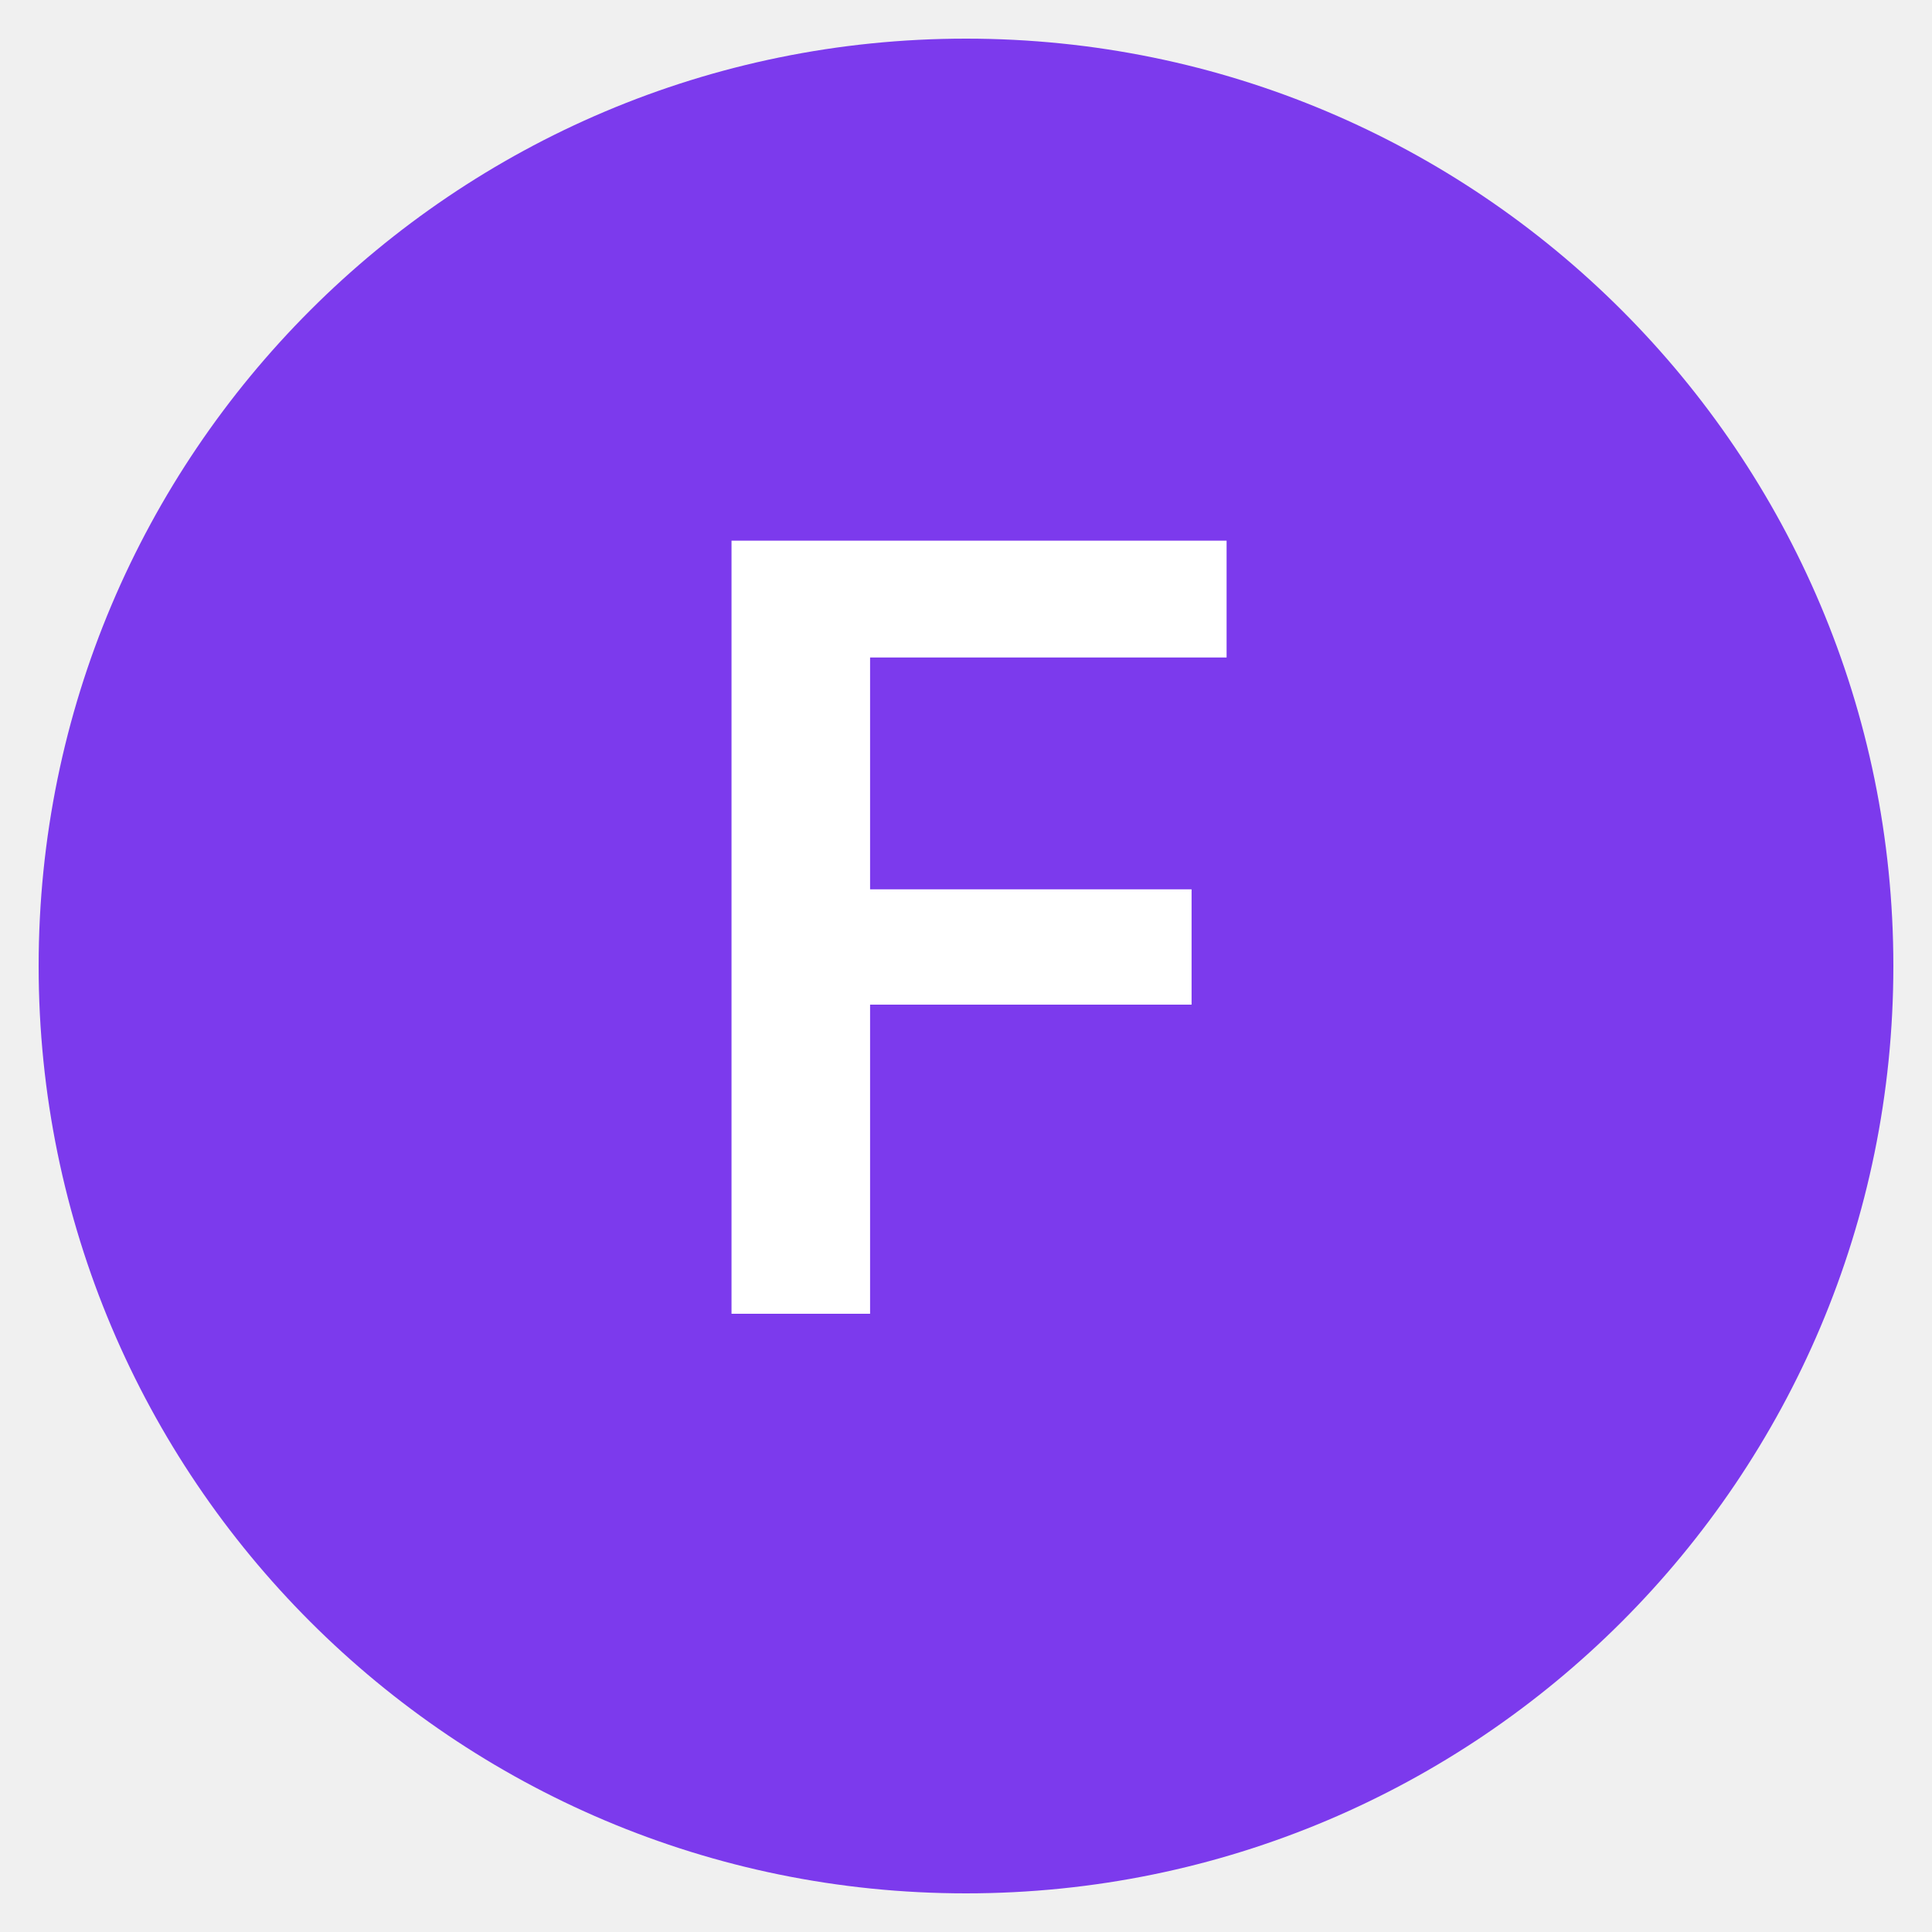
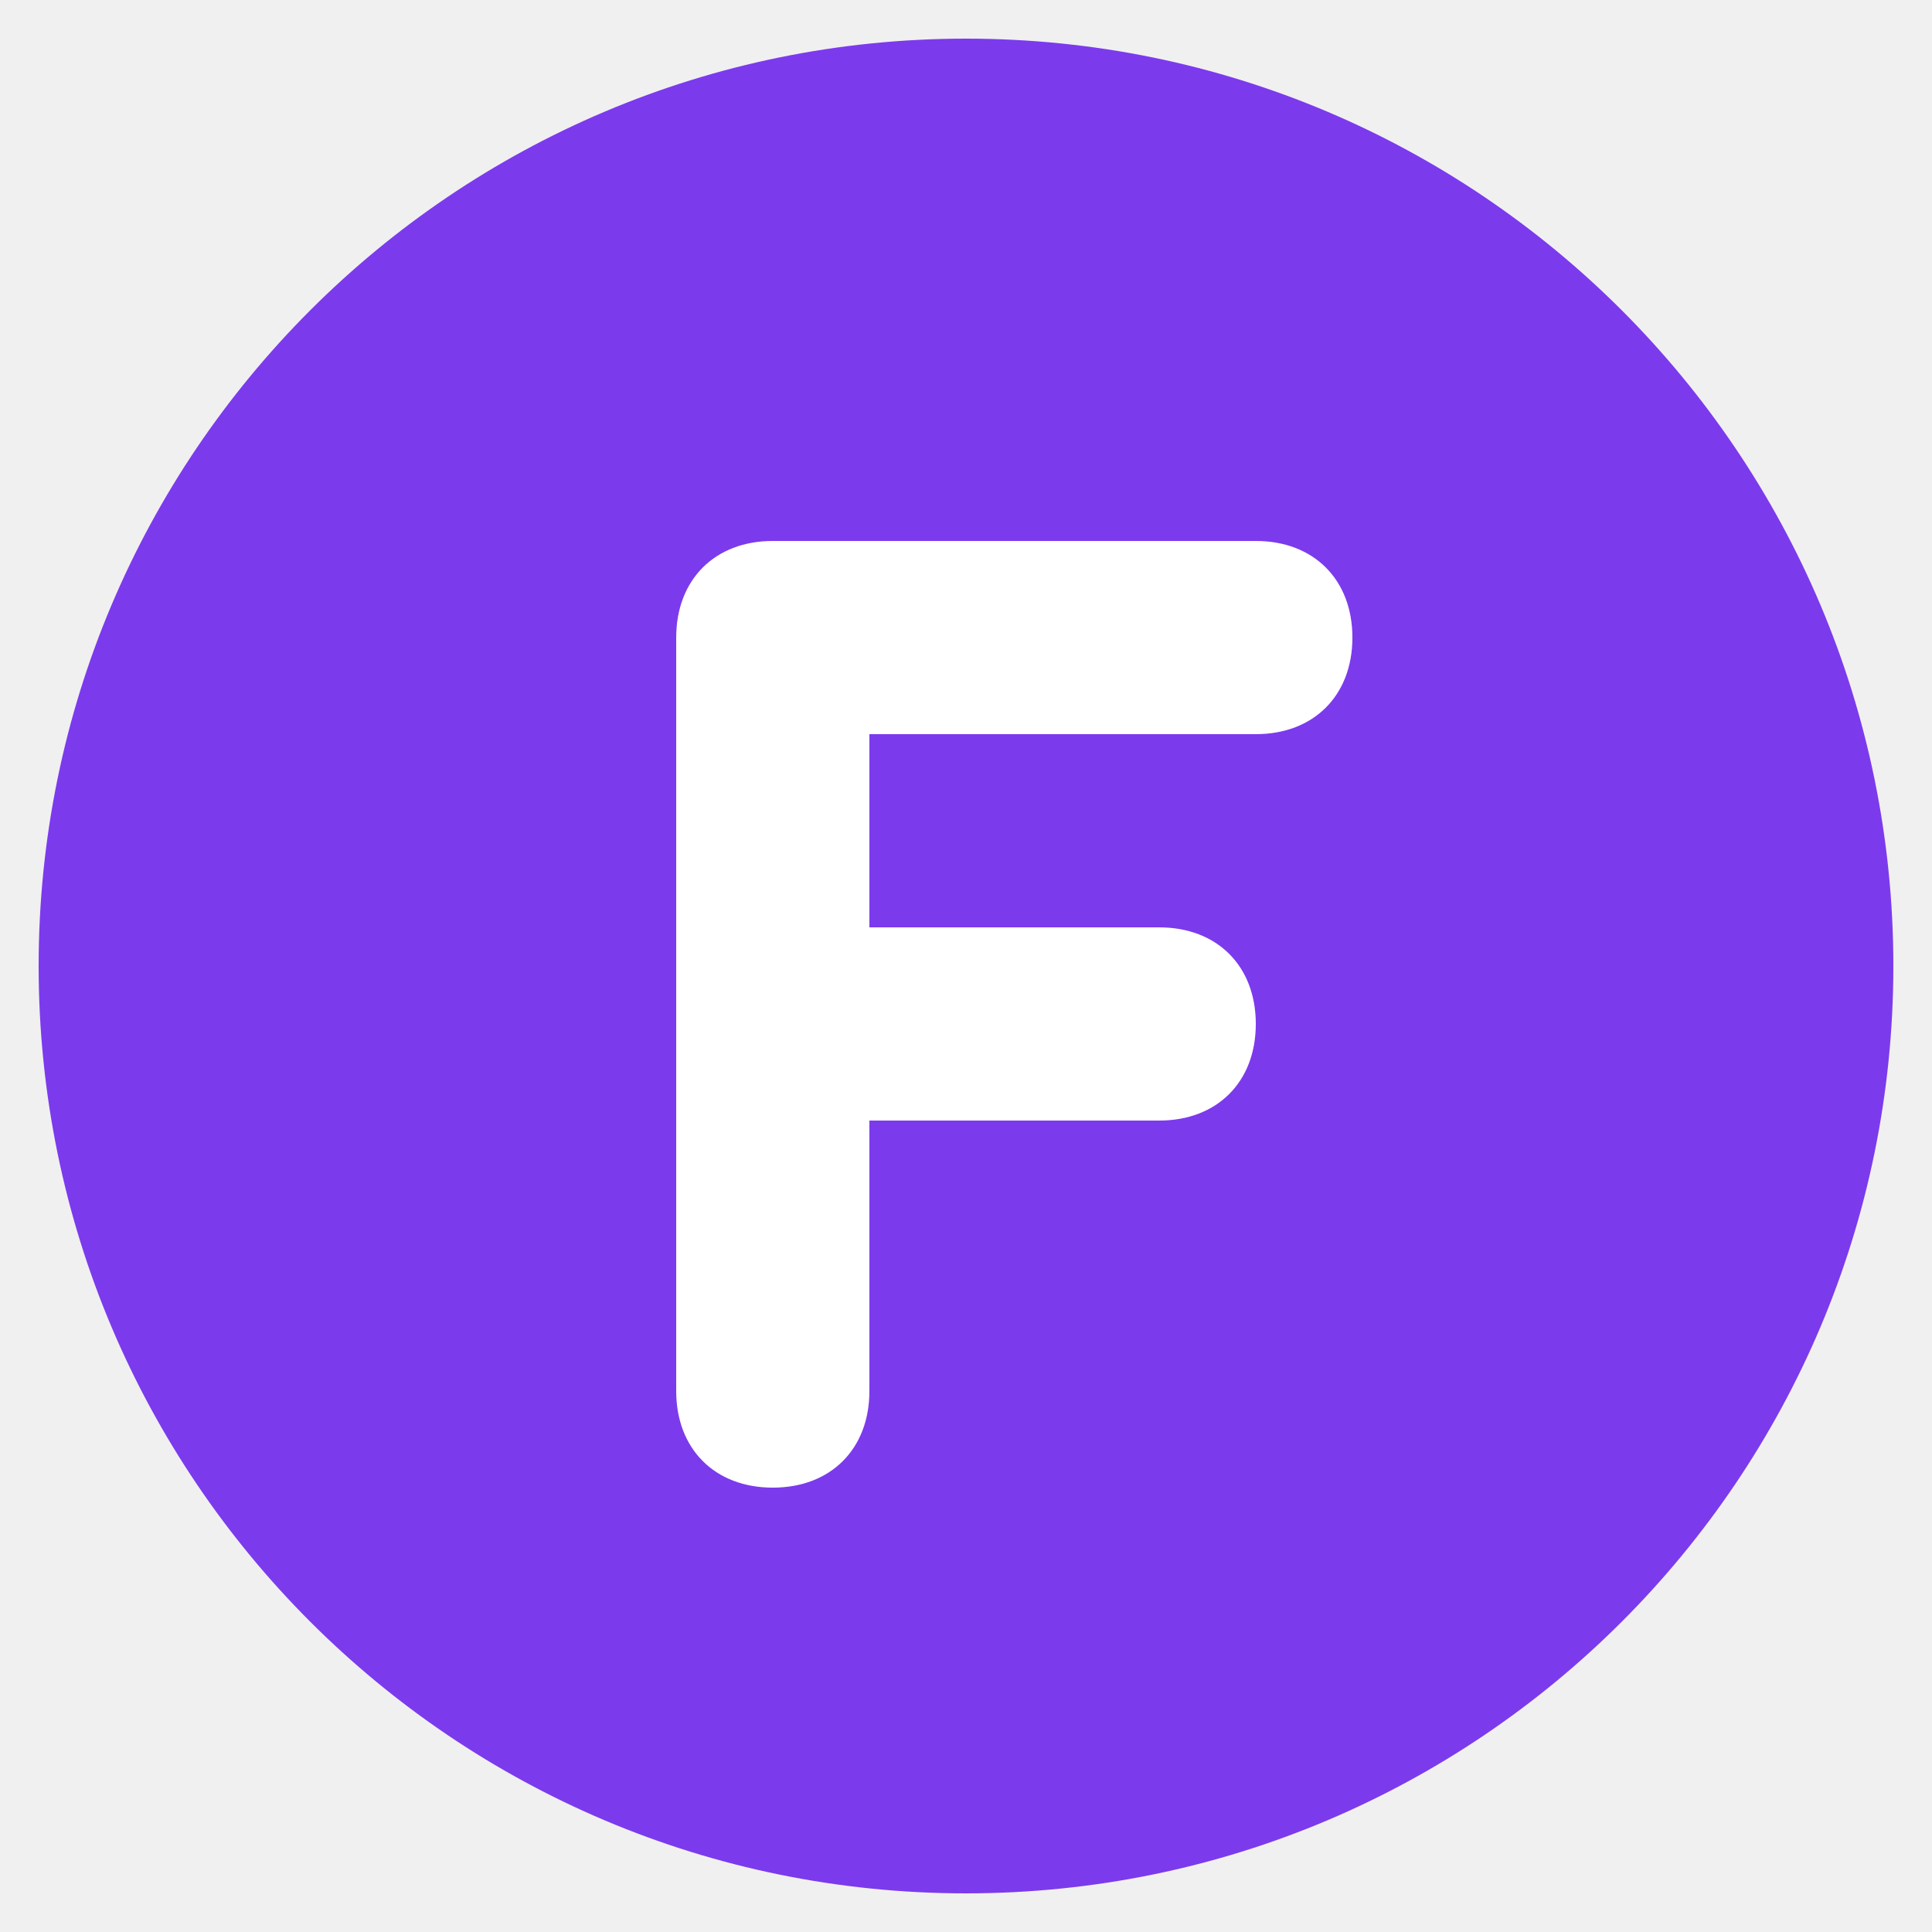
<svg xmlns="http://www.w3.org/2000/svg" viewBox="0 0 100 100">
  <circle cx="50" cy="50" r="48" fill="#7c3aed" />
-   <text x="50" y="68" font-family="system-ui, -apple-system, sans-serif" font-size="55" font-weight="600" text-anchor="middle" fill="white">F</text>
+   <path d="M40 28         C37 28 35 30 35 33        V72         C35 75 37 77 40 77         C43 77 45 75 45 72         V58         H60         C63 58 65 56 65 53         C65 50 63 48 60 48         H45         V38         H65         C68 38 70 36 70 33         C70 30 68 28 65 28         Z" fill="white" />
</svg>
